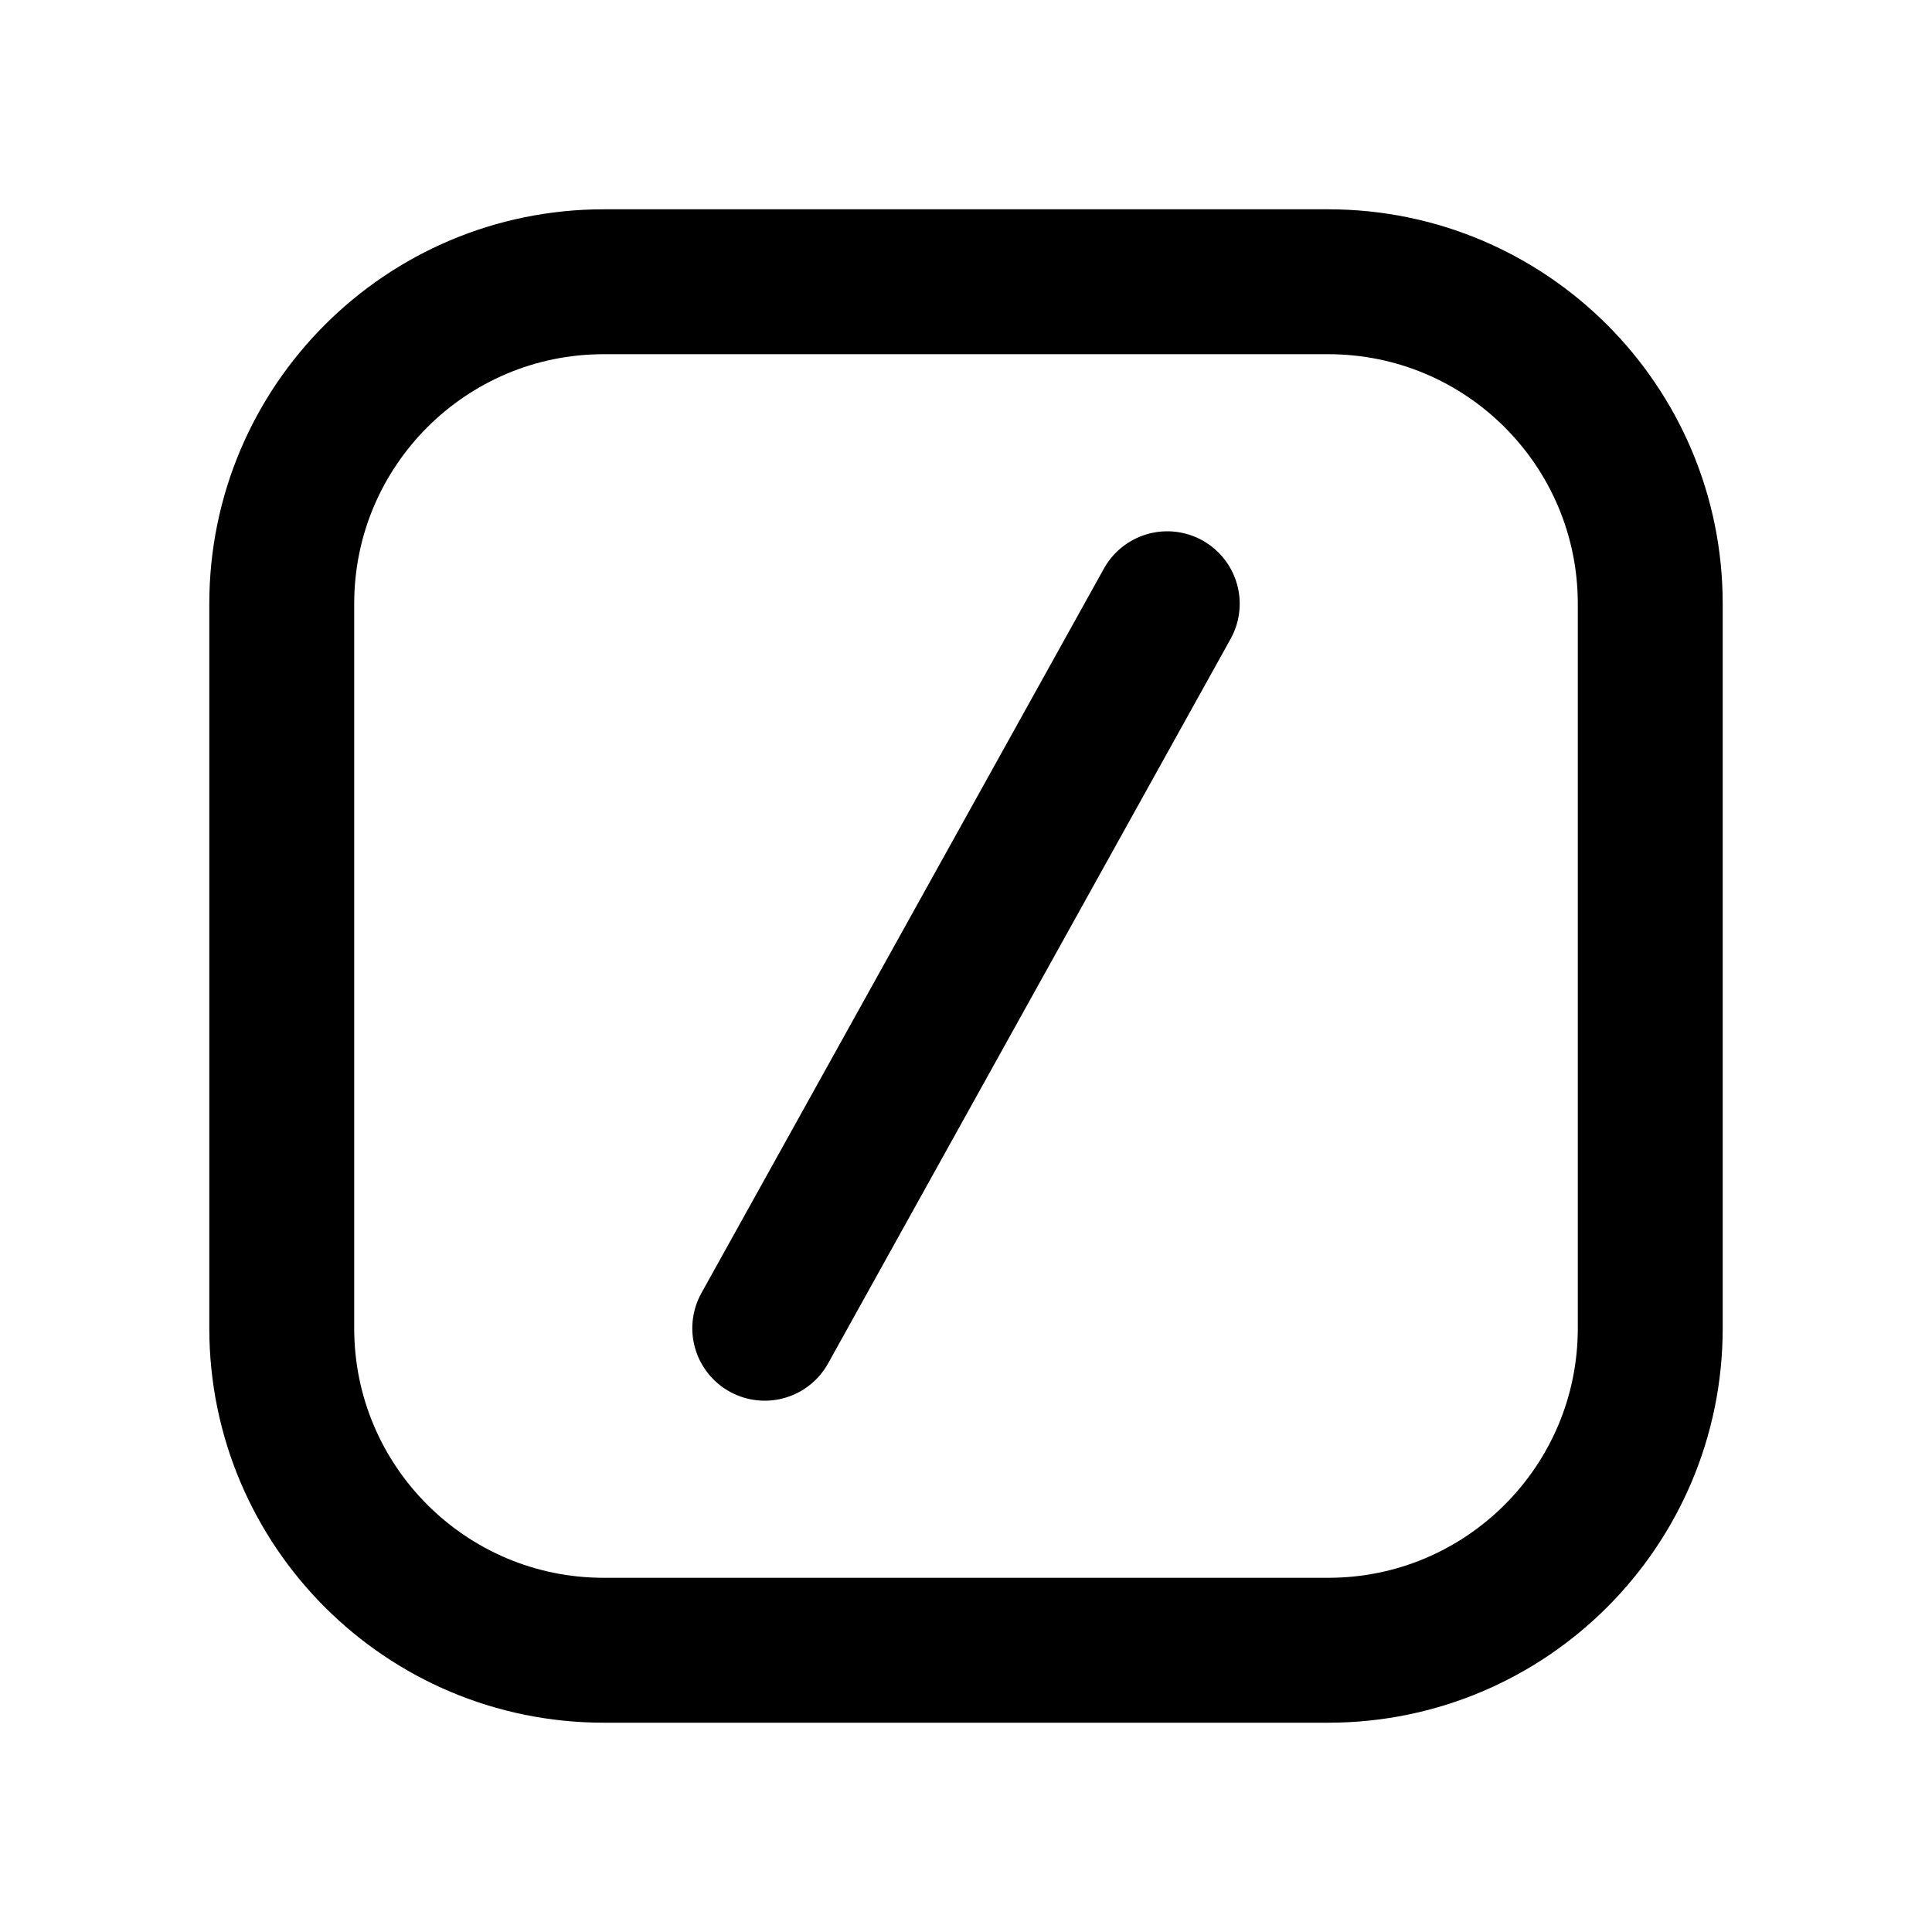
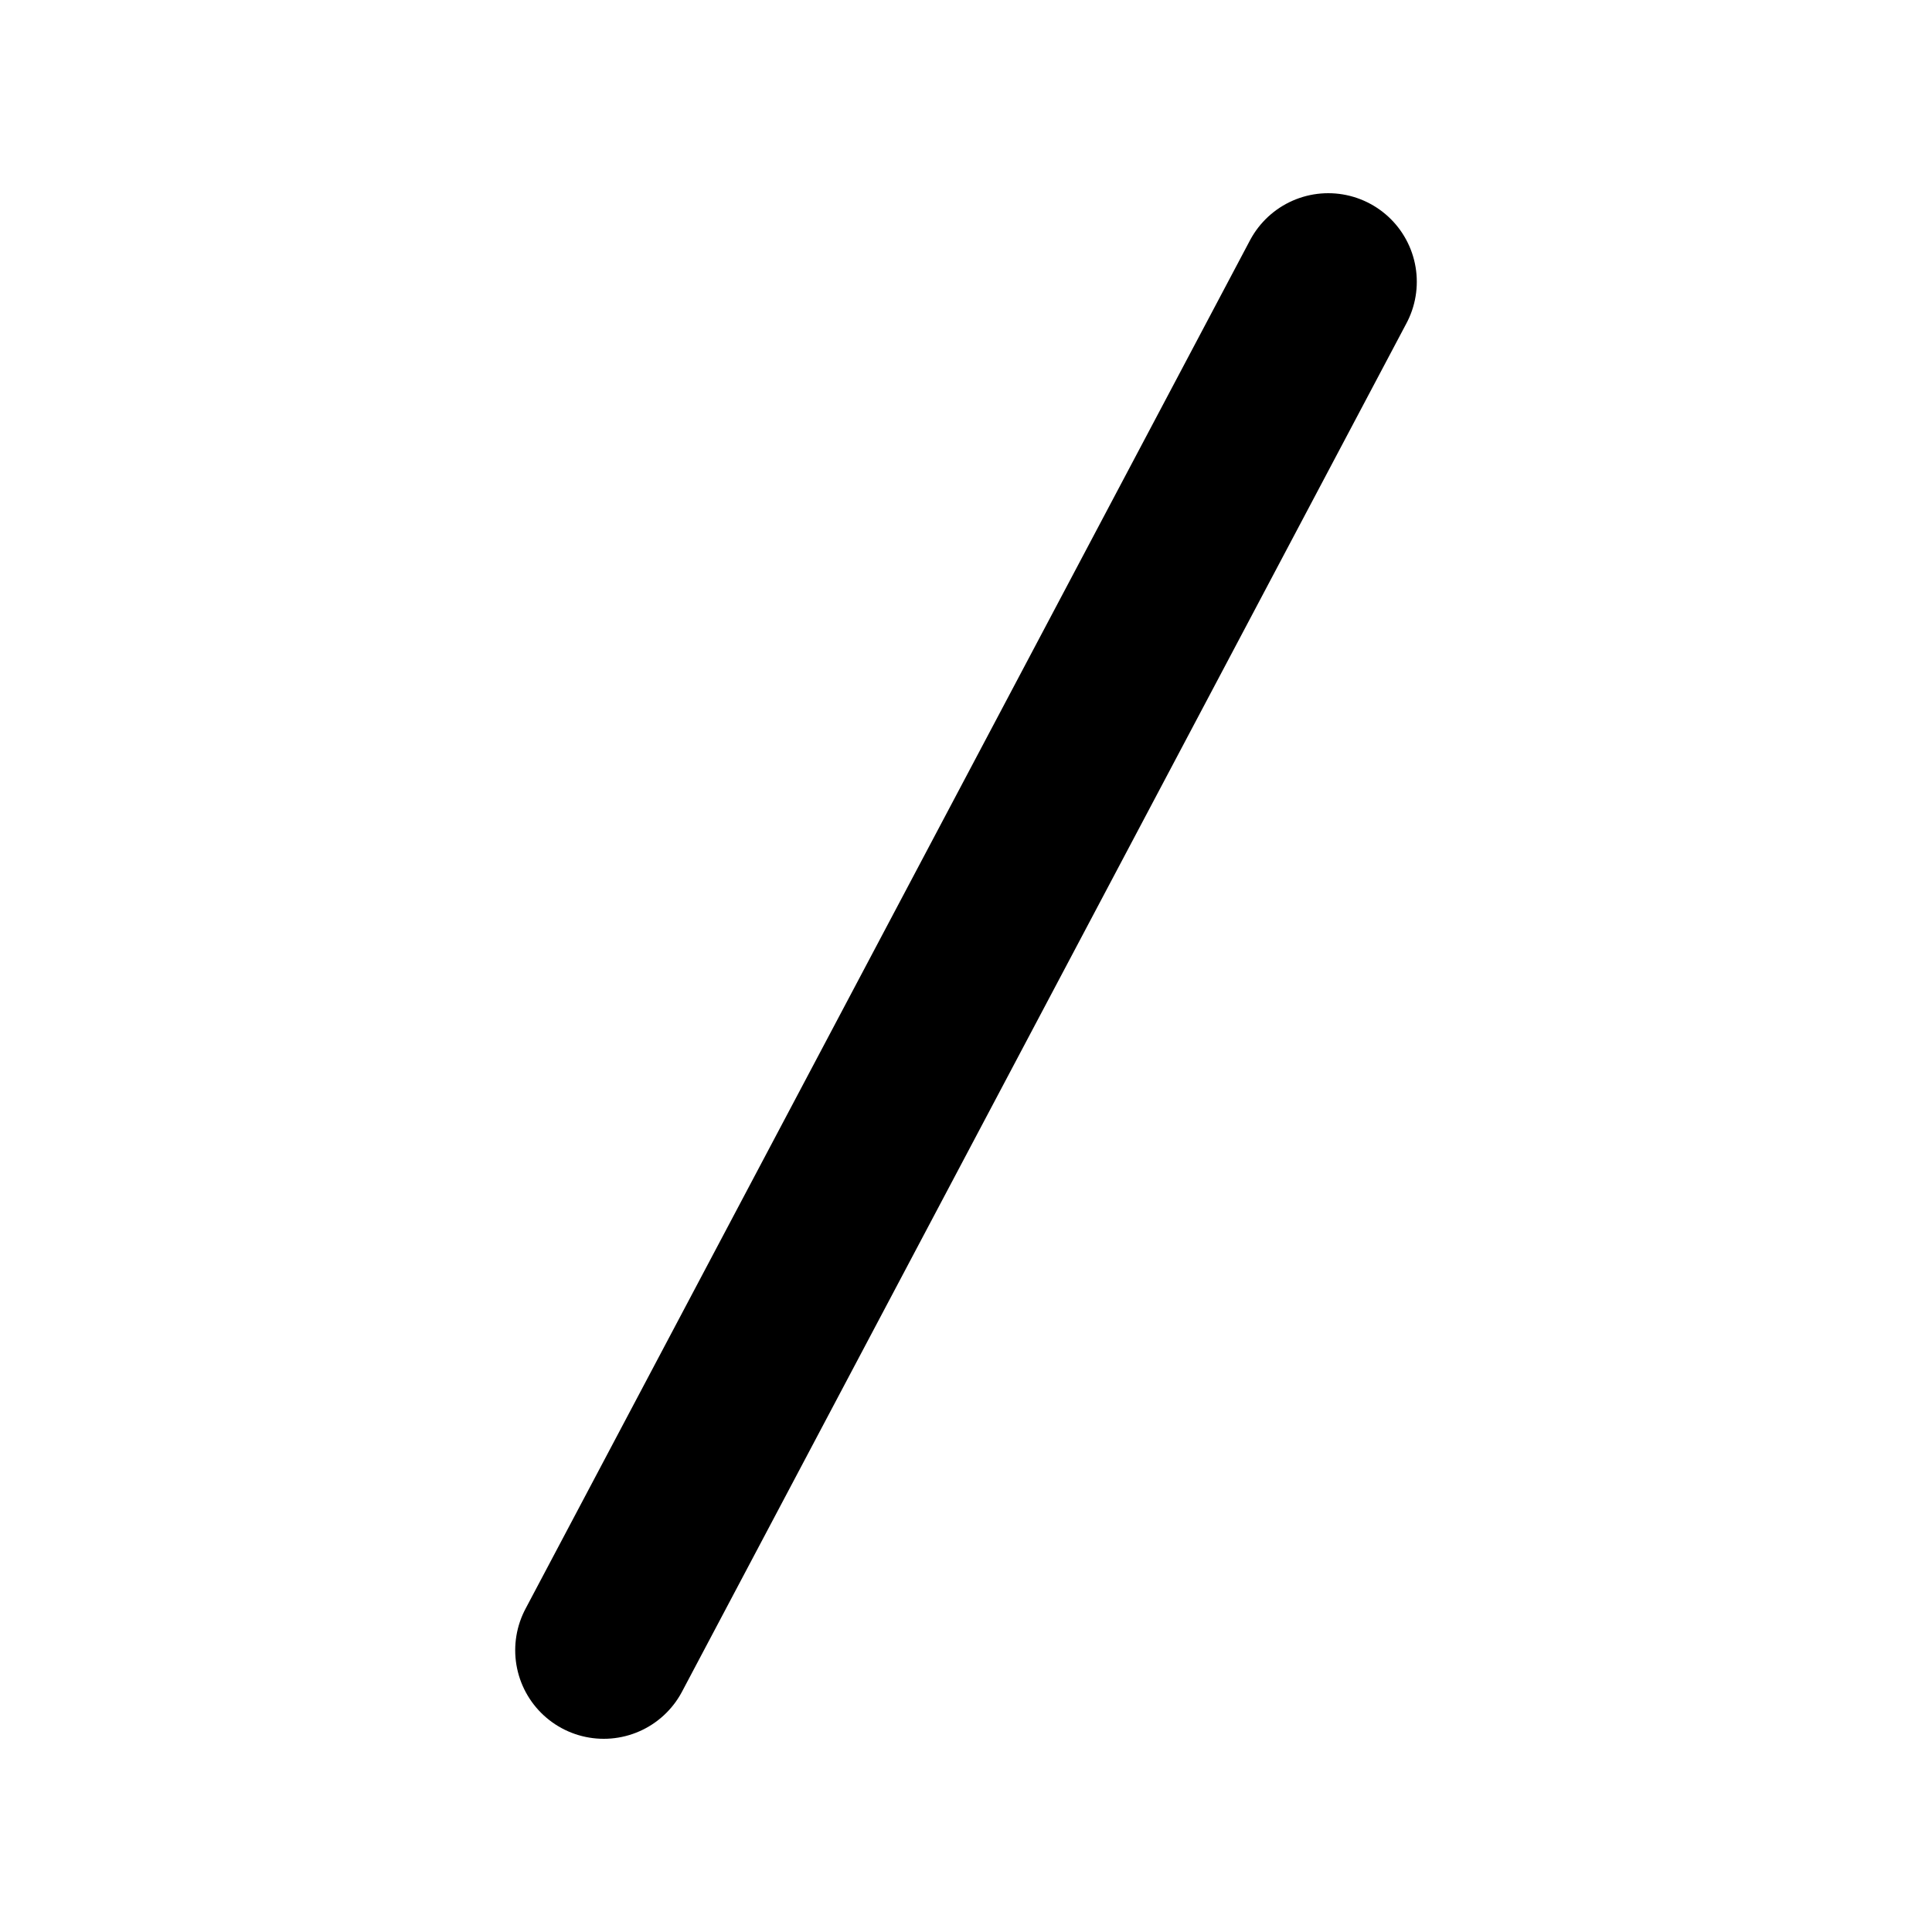
- <svg xmlns="http://www.w3.org/2000/svg" viewBox="0 0 24 24" fill="none" stroke="currentColor" stroke-width="1.8" stroke-linecap="round" stroke-linejoin="round">
-   <rect x="3.5" y="3.5" width="17" height="17" rx="4" />
-   <path d="M14.5 7.5 9.5 16.5" />
+ <svg xmlns="http://www.w3.org/2000/svg" viewBox="0 0 24 24" fill="none" stroke="currentColor" stroke-width="2.2" stroke-linecap="round" stroke-linejoin="round">
+   <path d="M16.5 3.5 7.5 20.5" />
</svg>
